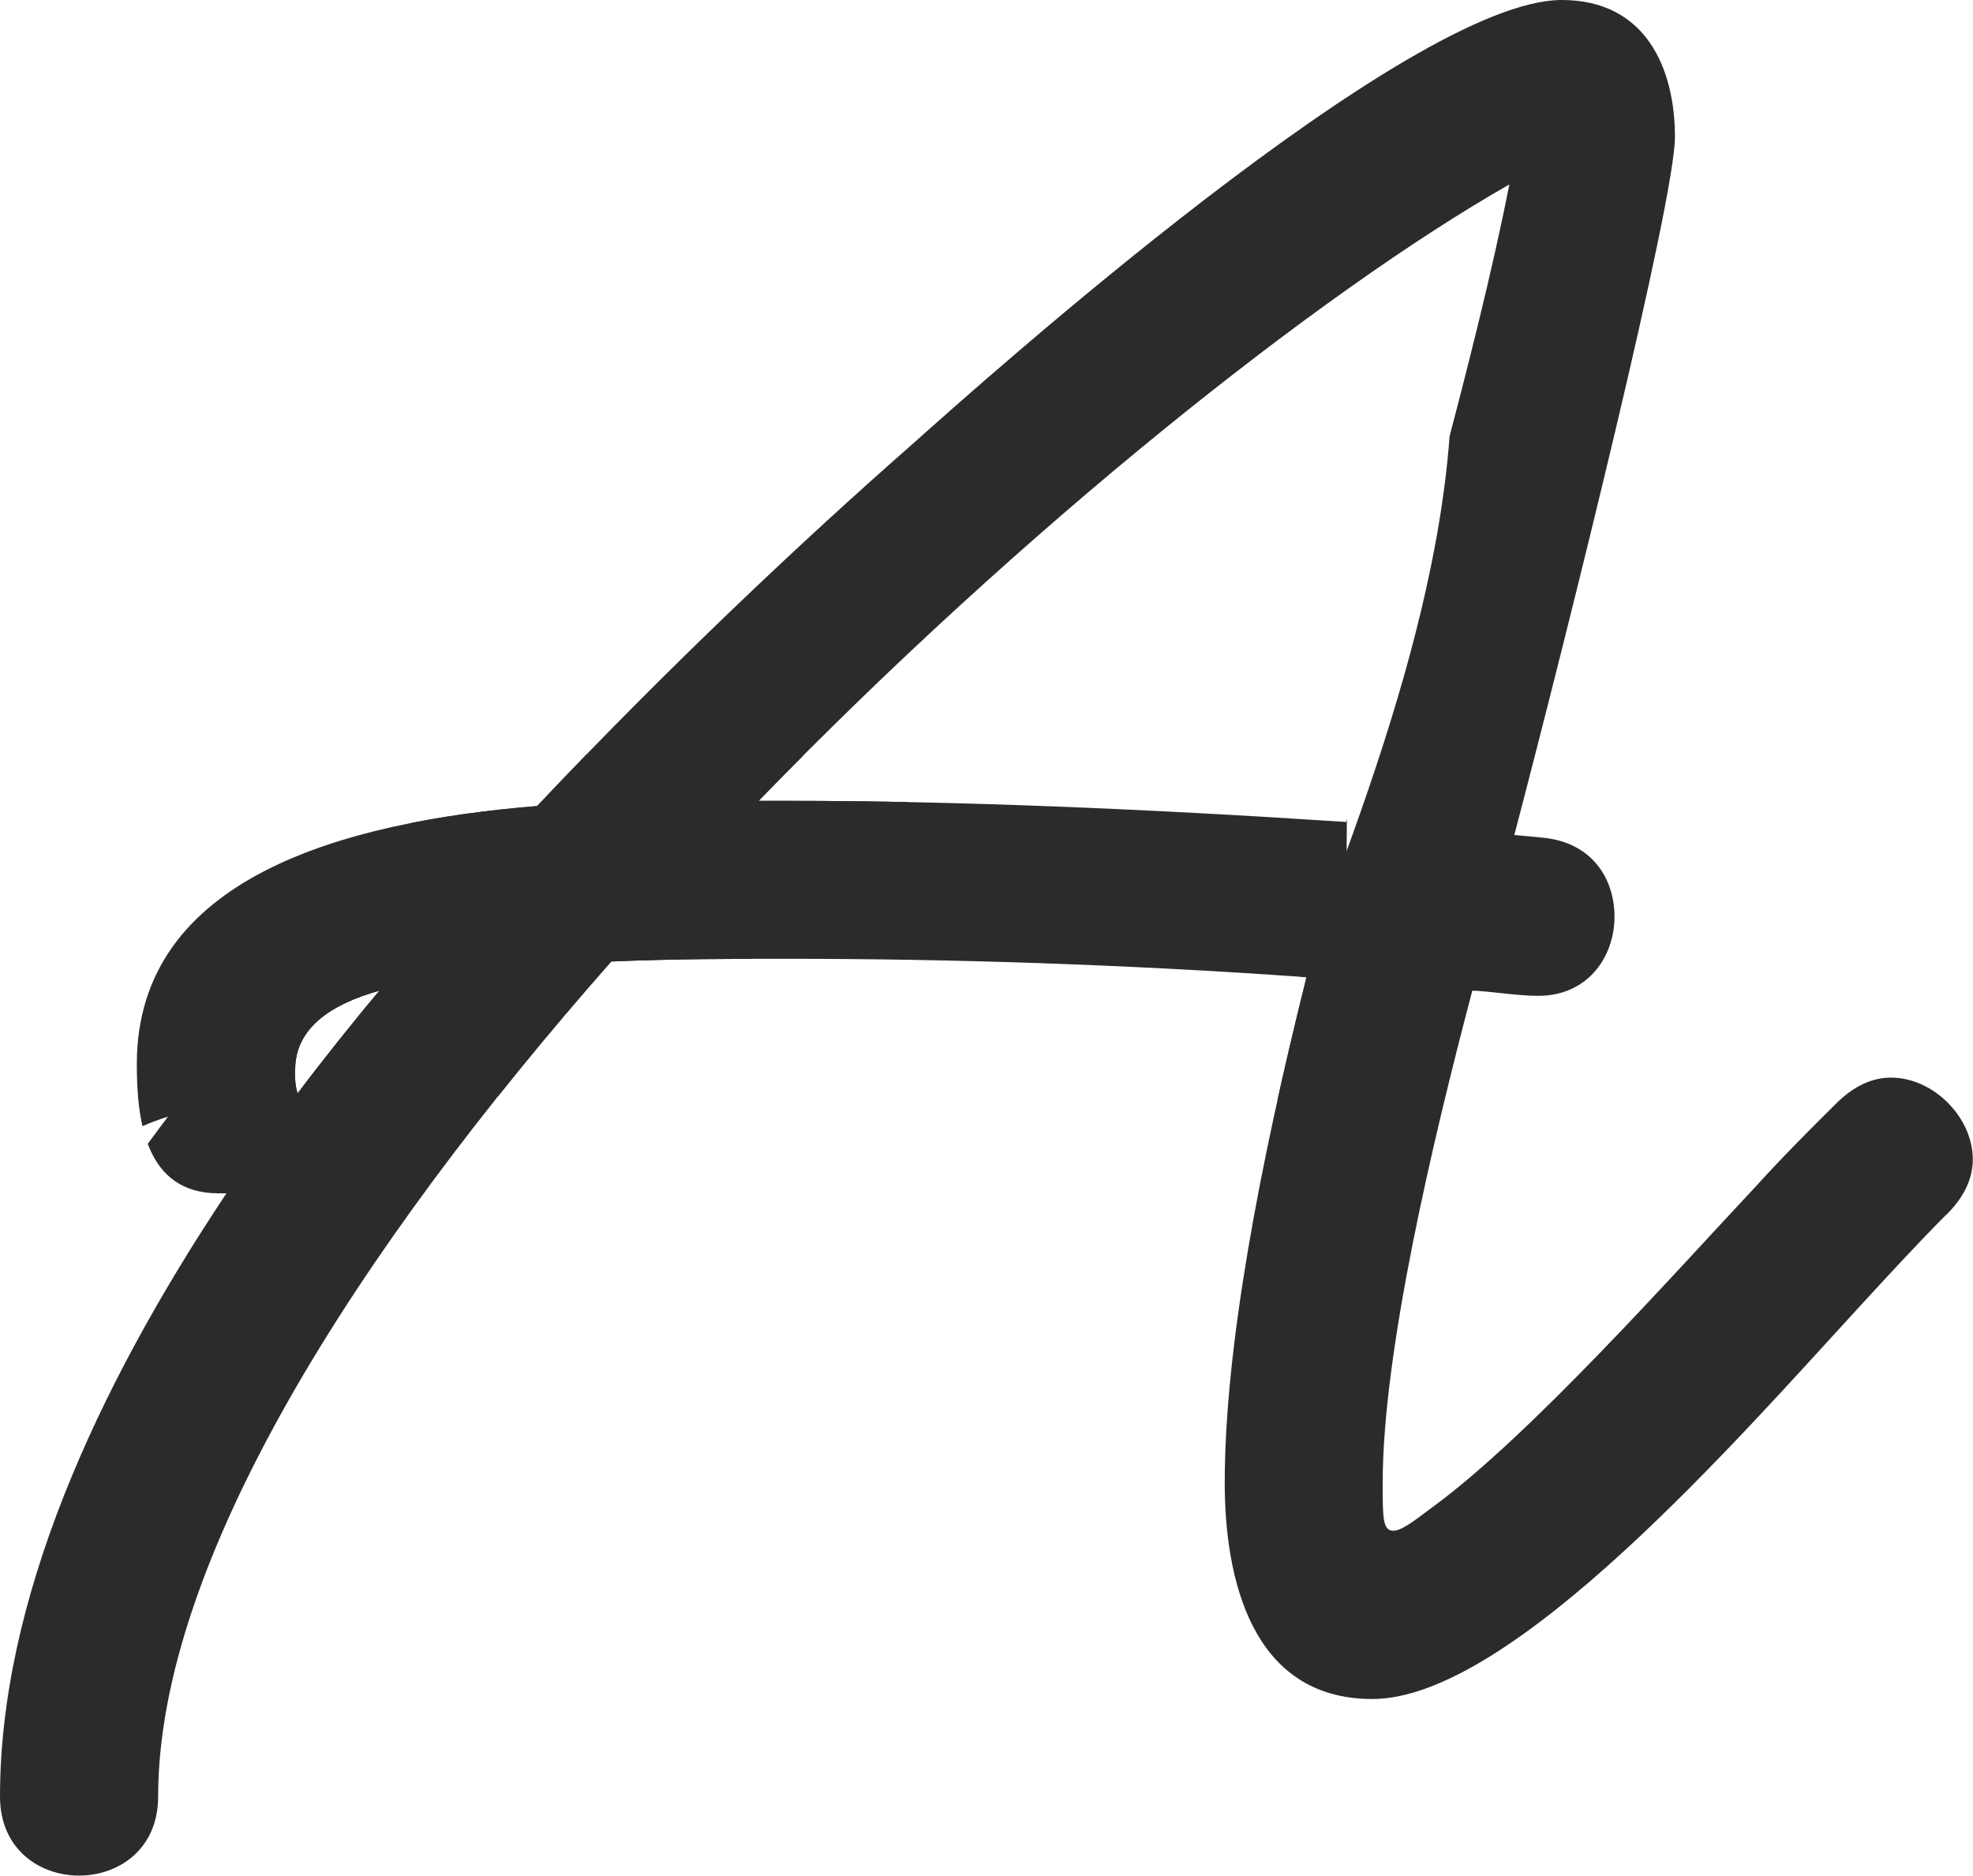
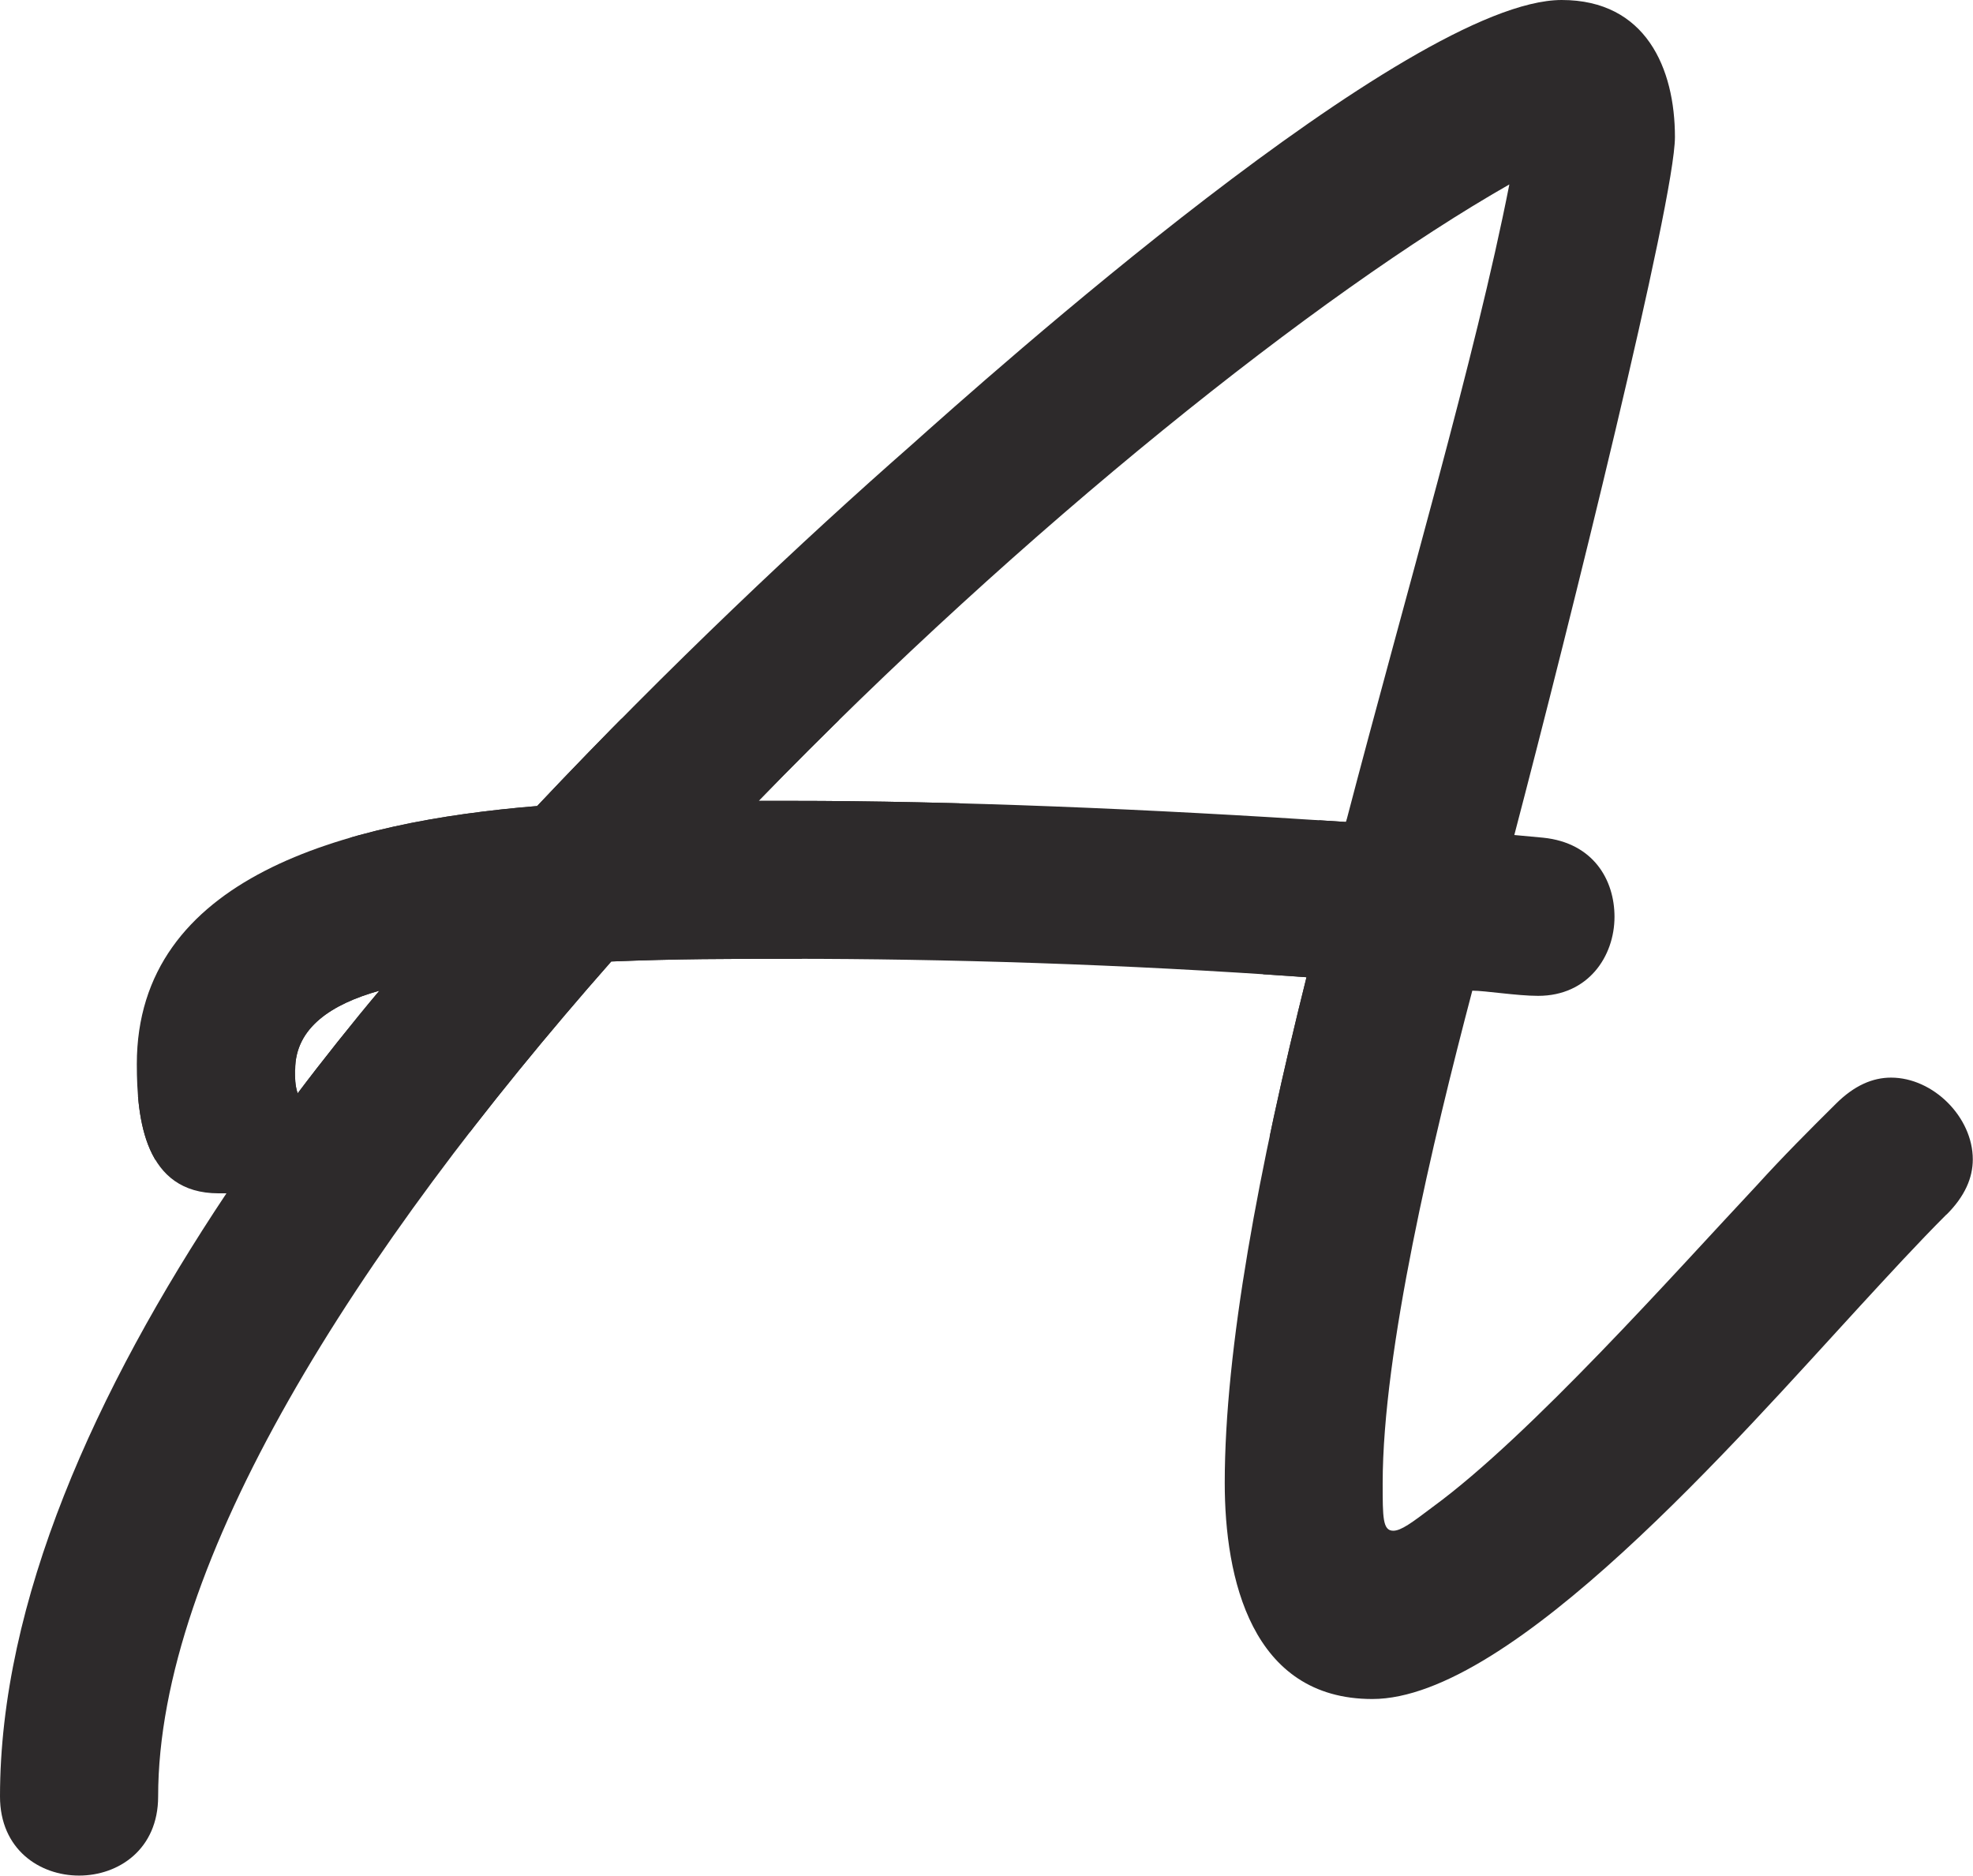
<svg xmlns="http://www.w3.org/2000/svg" id="b" data-name="Layer 2" viewBox="0 0 95.32 90.61">
  <defs>
    <style>
      .f, .g {
        fill: none;
      }

      .h {
        clip-path: url(#e);
      }

      .g {
        stroke: #2d2a2b;
        stroke-miterlimit: 10;
-         stroke-width: 16.5px;
+         stroke-width: 20px;
      }
    </style>
    <clipPath id="e">
      <path class="f" d="M94.04,58.67c-1.4,1.4-2.8,2.93-4.2,4.45-5.85,6.36-16.8,18.96-23.54,18.96-5.85,0-7.13-5.85-7.13-10.44,0-6.49,1.66-15.27,3.95-24.43-8.91-.64-17.56-.89-24.94-.89-2.93,0-5.47,0-8.65.13-12.34,14-21.89,29.01-21.89,40.34,0,2.55-1.91,3.82-3.82,3.82s-3.82-1.27-3.82-3.82c0-9.42,4.58-19.6,10.94-29.14h-.38c-3.56,0-3.95-3.56-3.95-6.24,0-9.04,10.05-11.71,19.34-12.47,6.36-6.74,12.85-12.85,18.07-17.43,3.56-3.18,24.05-21.51,31.43-21.51,4.07,0,5.47,3.31,5.47,6.62,0,3.05-5.09,23.54-7.76,33.72l1.4.13c2.42.25,3.44,2.04,3.44,3.82,0,1.91-1.27,3.82-3.69,3.82-1.02,0-2.55-.25-3.18-.25-1.91,7.25-4.33,17.43-4.33,23.8,0,1.65,0,2.29.51,2.29.38,0,.89-.38,1.91-1.15,4.71-3.44,11.71-11.33,15.65-15.53,1.27-1.4,2.54-2.67,3.82-3.94.89-.89,1.78-1.27,2.67-1.27,2.04,0,3.95,1.91,3.95,3.95,0,.89-.38,1.78-1.27,2.67ZM14.25,51.67c0,.38,0,.76.13,1.15,1.15-1.53,2.67-3.44,3.95-4.96-2.29.64-4.07,1.78-4.07,3.82ZM36.65,38.69h1.53c7.89,0,17.18.38,26.85,1.02,2.93-11.2,6.24-22.4,7.89-30.8-9.16,5.22-23.42,16.54-36.27,29.78Z" />
    </clipPath>
  </defs>
  <g id="c" data-name="Layer 1">
    <g id="d" data-name="A-U">
      <g class="h">
        <path class="g" d="M65.04,44.91c-15.09-.08-30.18-.16-45.27-.24-5.81-.03-11.88,0-17.08,2.59" />
        <path class="g" d="M3.16,96.15c-4.13-14.1,4.55-28.56,13.72-40.04C33.21,35.68,52.78,17.37,76.13,5.59c4.68,11.94,1.31,25.42-3.01,37.49-4.32,12.07-9.63,24.36-8.68,37.15,6.42,1.45,12.5-3.69,16.01-9.27,3.5-5.57,5.83-12.11,10.82-16.4-.24,1.1-.47,2.2-.71,3.3" />
      </g>
    </g>
  </g>
</svg>
